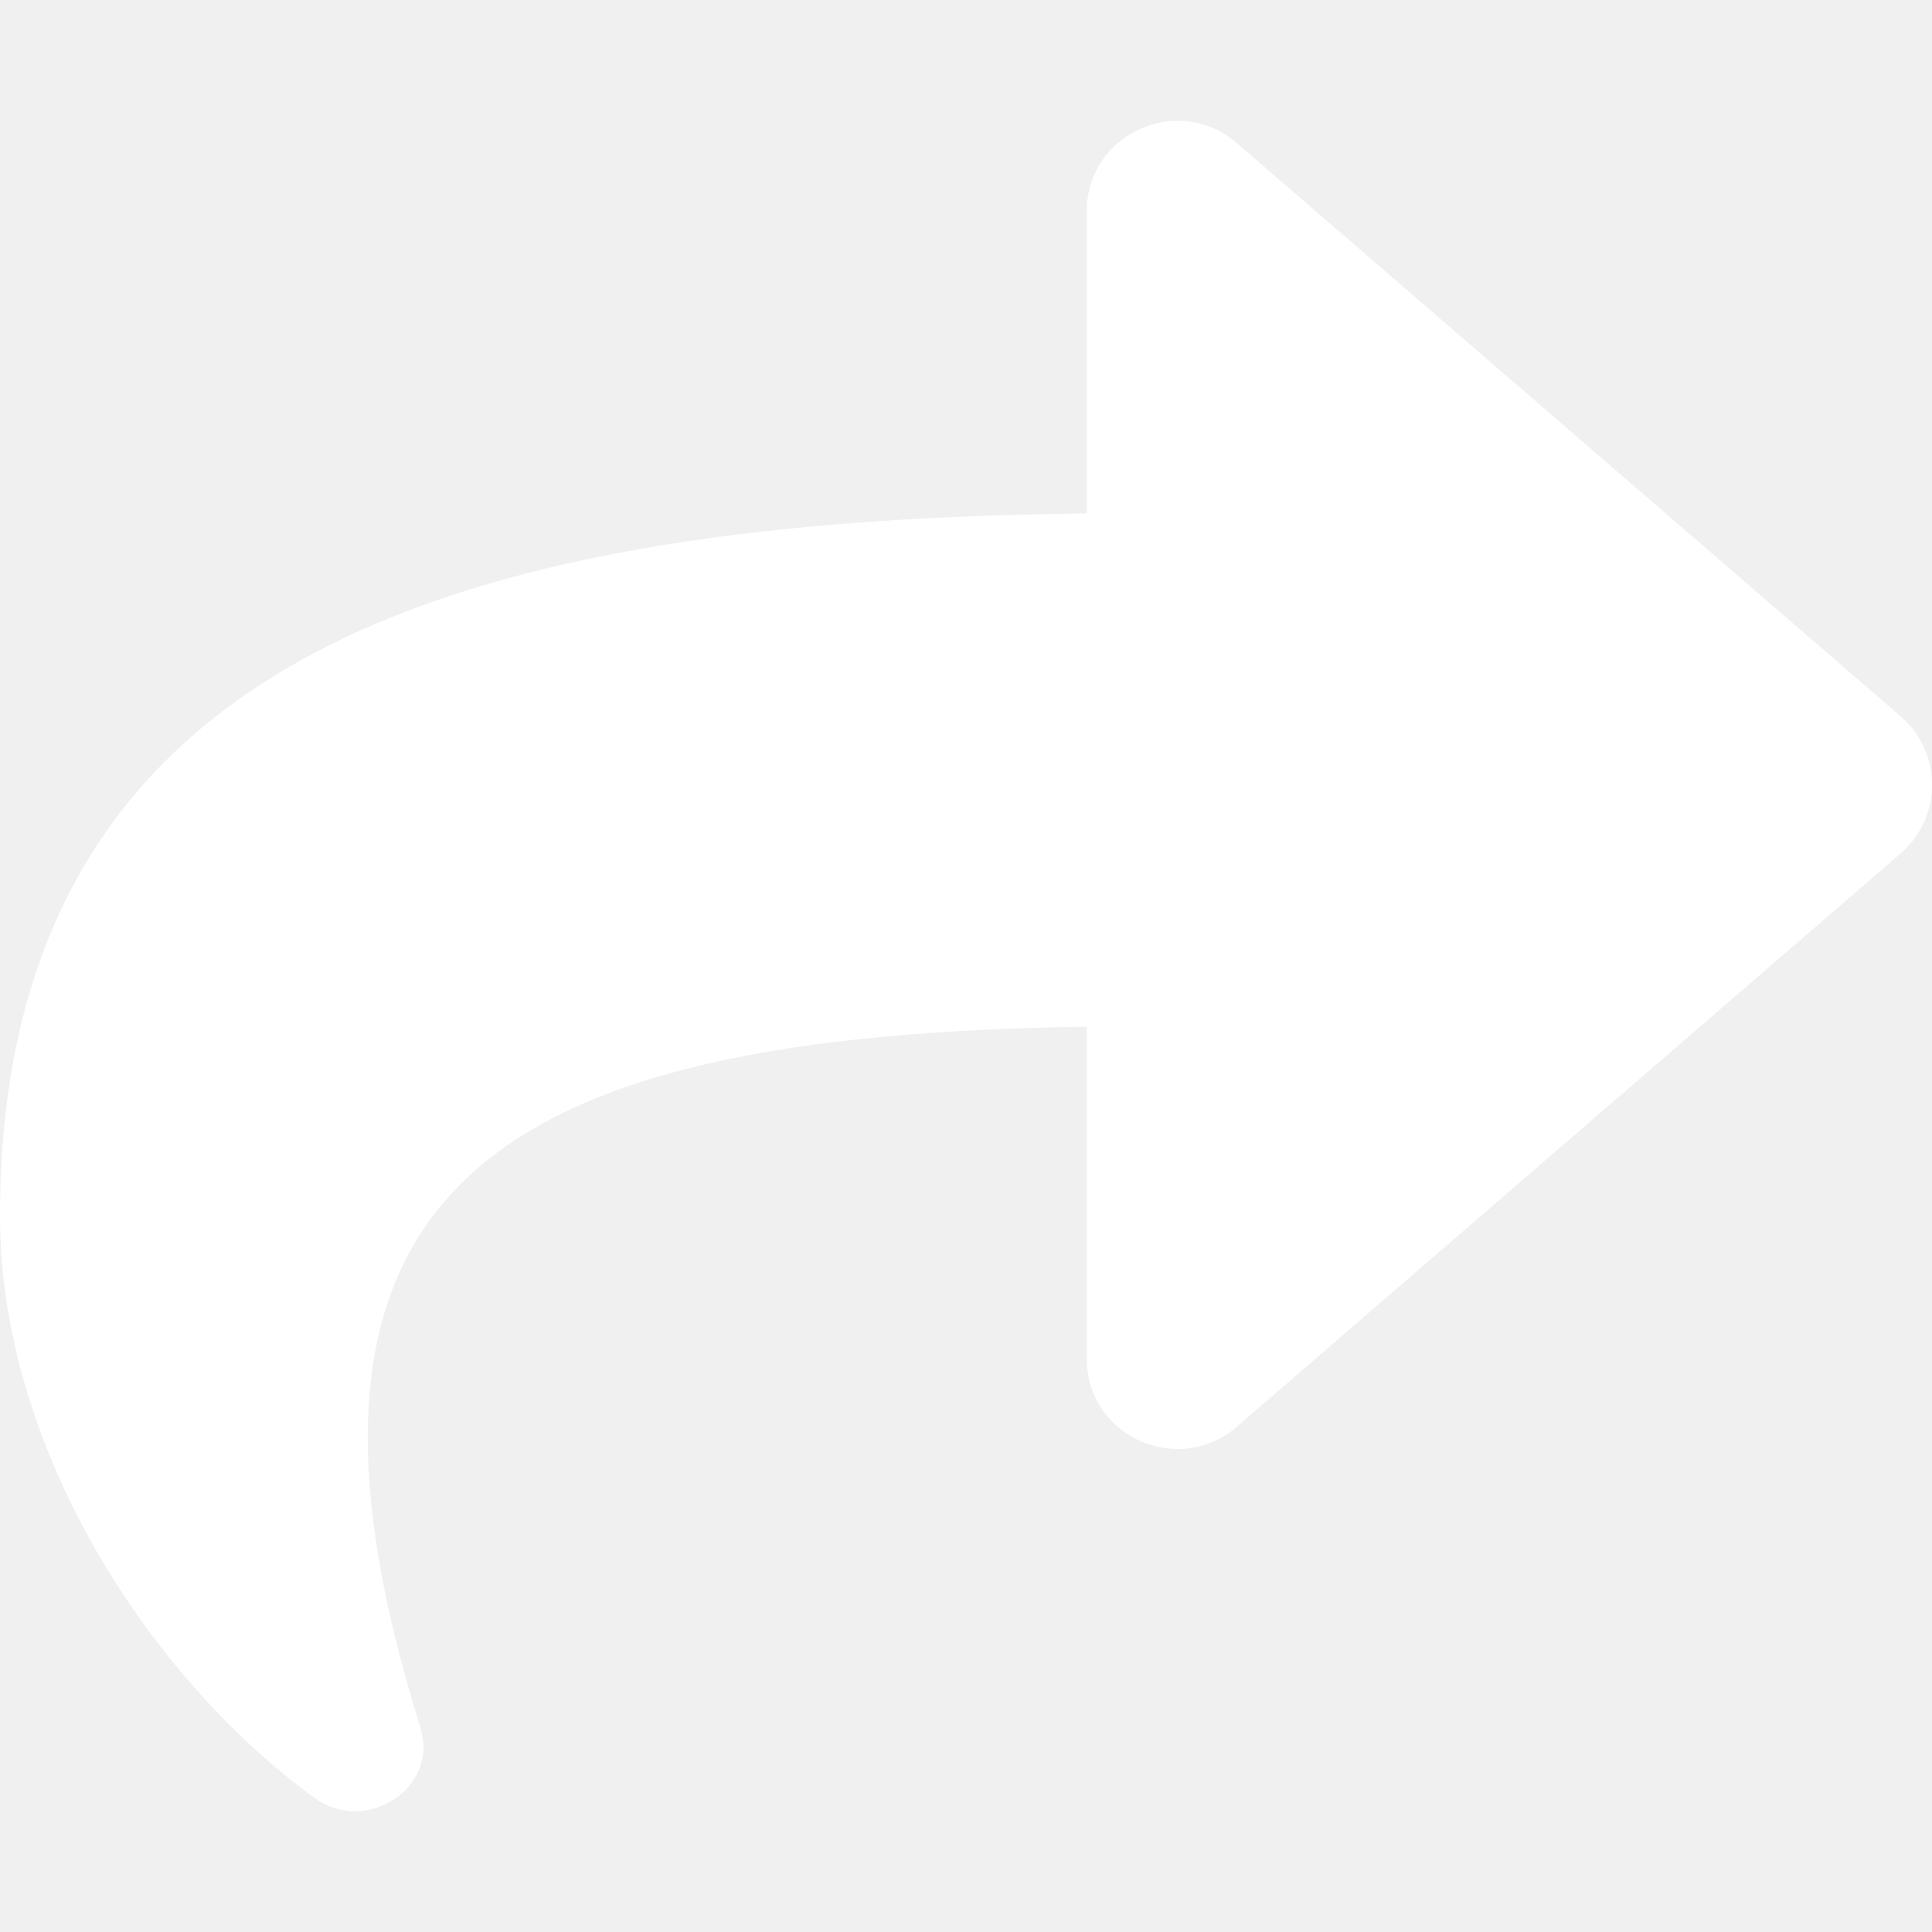
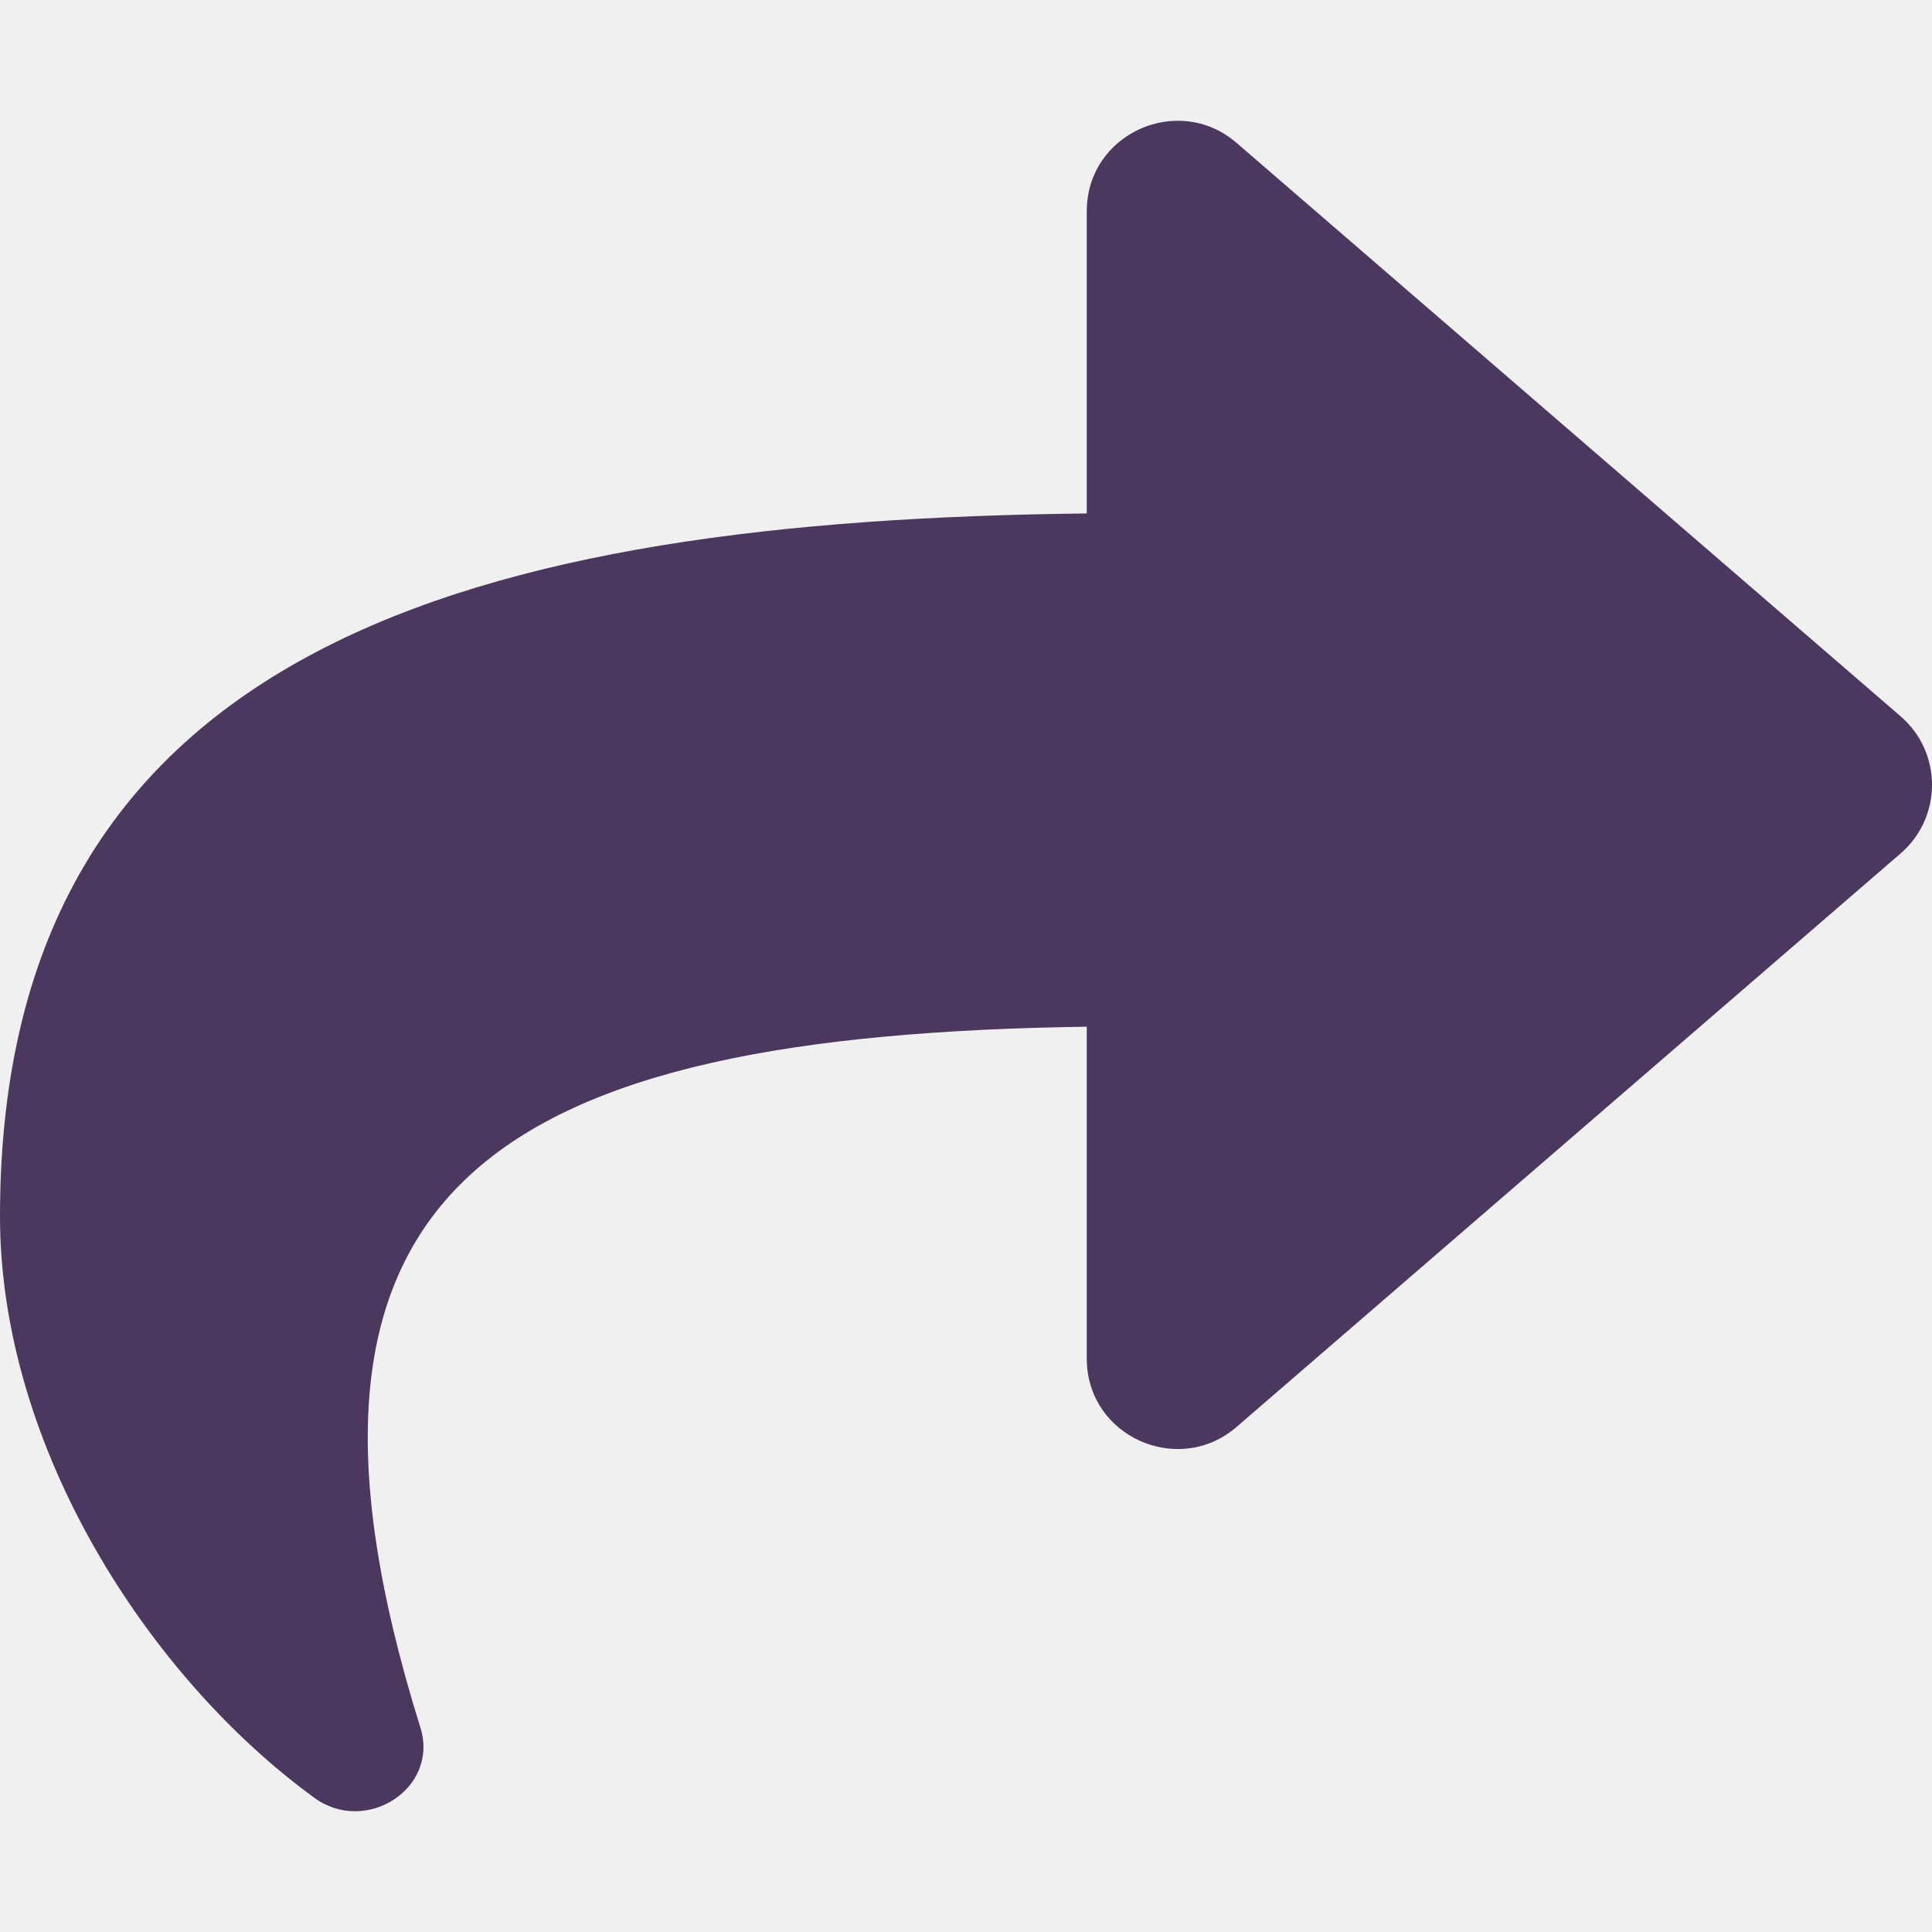
<svg xmlns="http://www.w3.org/2000/svg" aria-hidden="true" focusable="false" data-prefix="fas" data-icon="share" class="svg-inline--fa fa-share fa-w-16" role="img" viewBox="0 0 512 512">
-   <path fill="white" d="M503.691 189.836L327.687 37.851C312.281 24.546 288 35.347 288 56.015v80.053C127.371 137.907 0 170.1 0 322.326c0 61.441 39.581 122.309 83.333 154.132 13.653 9.931 33.111-2.533 28.077-18.631C66.066 312.814 132.917 274.316 288 272.085V360c0 20.7 24.3 31.453 39.687 18.164l176.004-152c11.071-9.562 11.086-26.753 0-36.328z" />
+   <path fill="rgb(76, 55, 94" d="M503.691 189.836L327.687 37.851C312.281 24.546 288 35.347 288 56.015v80.053C127.371 137.907 0 170.1 0 322.326c0 61.441 39.581 122.309 83.333 154.132 13.653 9.931 33.111-2.533 28.077-18.631C66.066 312.814 132.917 274.316 288 272.085V360c0 20.7 24.3 31.453 39.687 18.164l176.004-152c11.071-9.562 11.086-26.753 0-36.328z" />
</svg>
